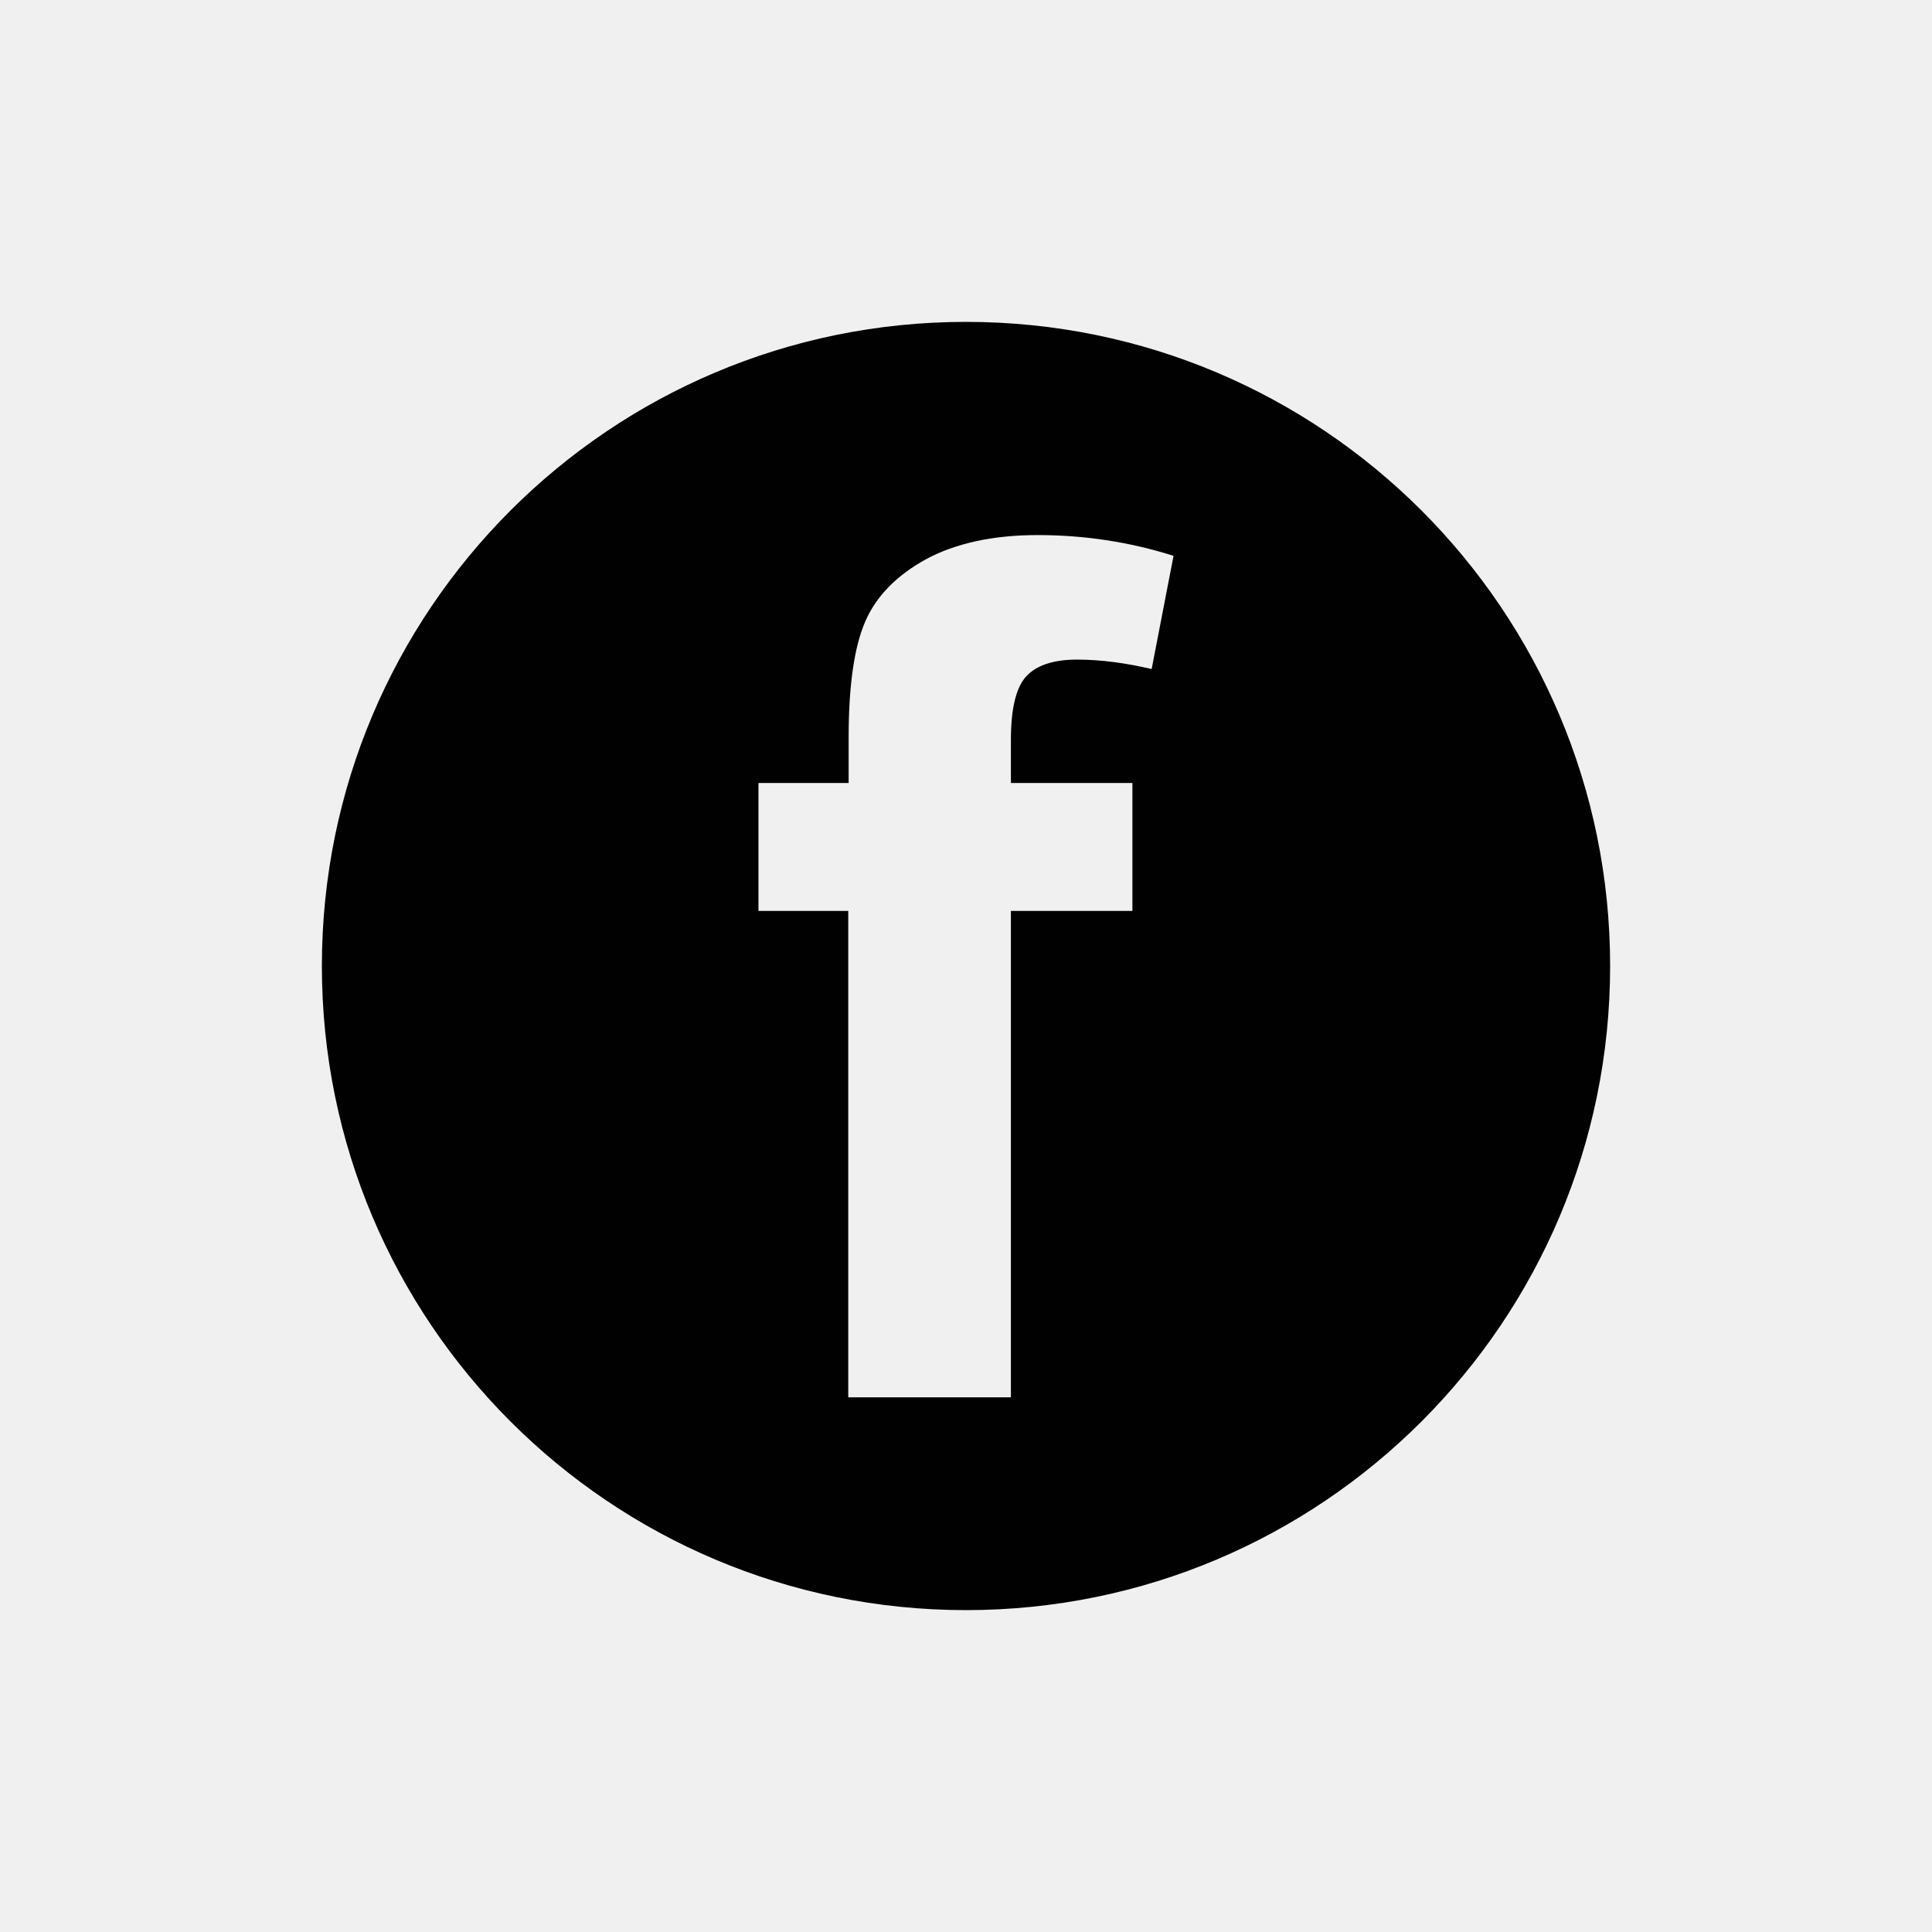
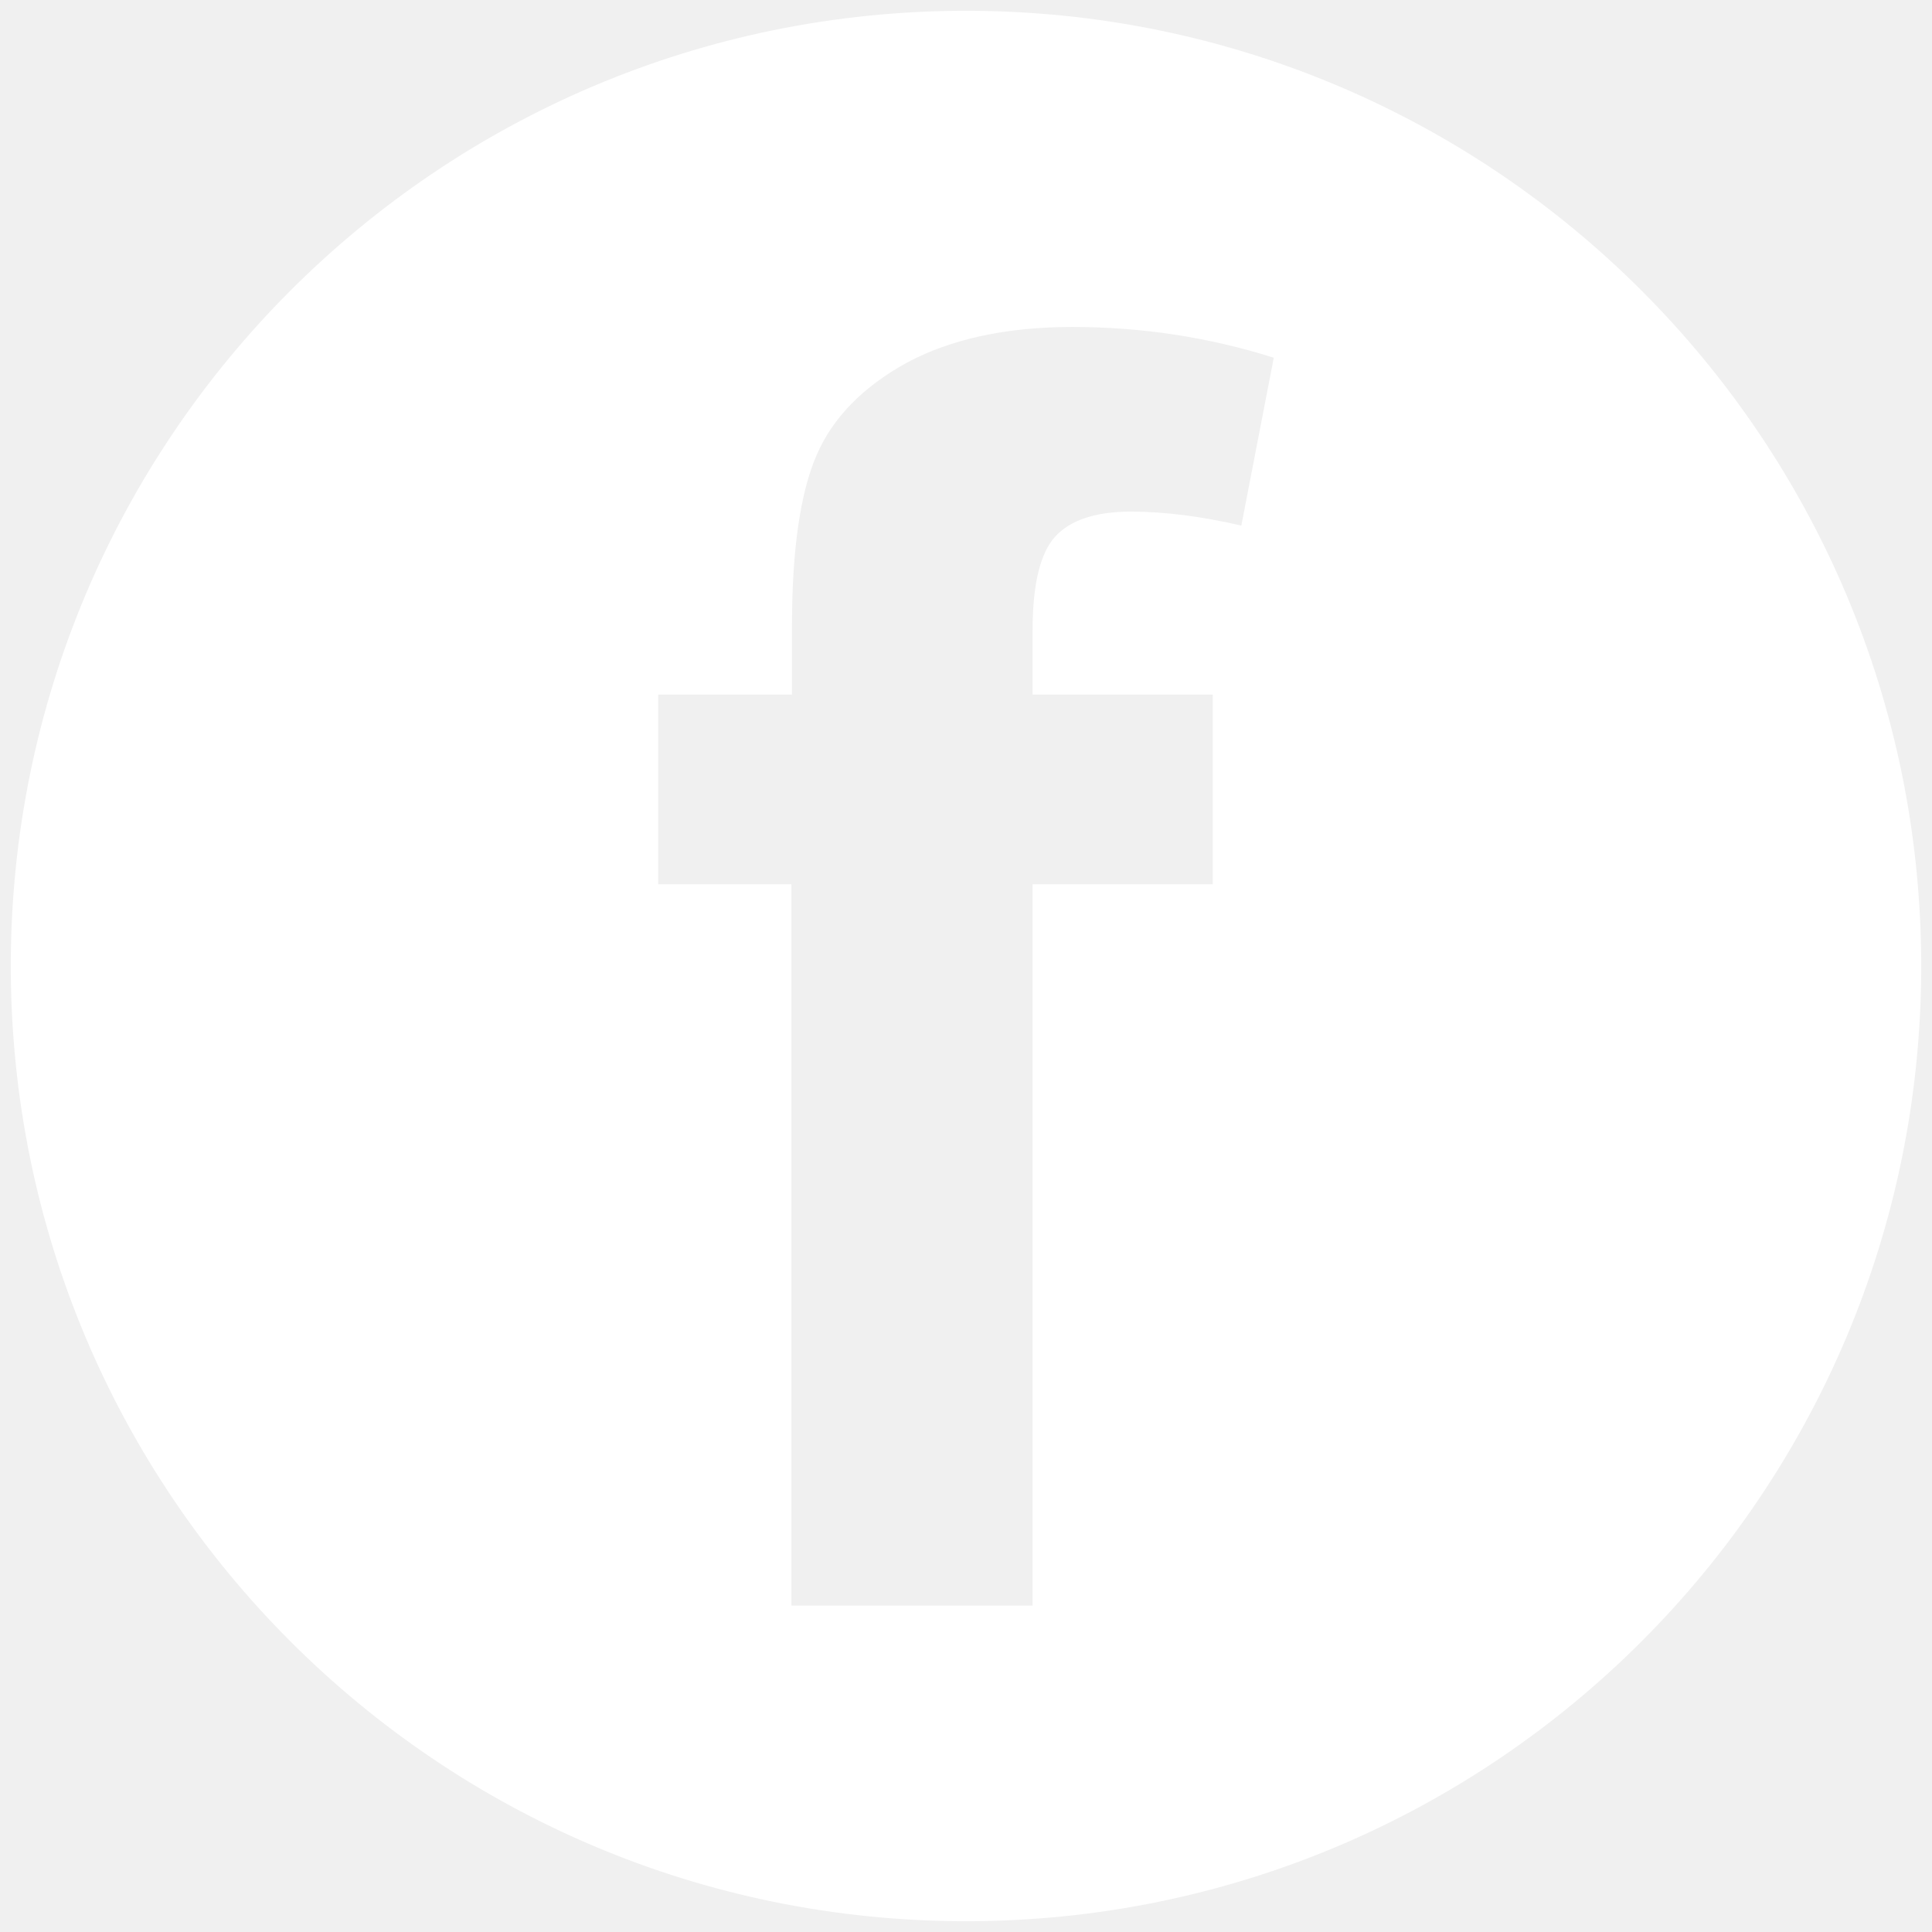
<svg xmlns="http://www.w3.org/2000/svg" id="Layer_1" style="enable-background:new 0 0 512 512;" version="1.1" viewBox="0 0 512 512" xml:space="preserve">
-   <style type="text/css">
+   <defs id="defs8" />
+   <style type="text/css" id="style3">
	.st0{fill:#010101;}
</style>
-   <path class="st0" d="M256,85.3c-94.3,0-170.7,76.4-170.7,170.7S161.7,426.7,256,426.7c94.3,0,170.7-76.4,170.7-170.7  S350.3,85.3,256,85.3z M305.2,177.3c-6.9-1.6-13.4-2.5-19.8-2.5c-6.2,0-10.7,1.5-13.4,4.4c-2.7,2.9-4.1,8.5-4.1,16.8v11.5h32.2v33.9  h-32.2v128.9h-43.1V241.4H201v-33.9h23.9v-12.2c0-13.7,1.5-23.9,4.4-30.6c2.9-6.7,8.3-12.2,16.1-16.5c7.8-4.2,17.7-6.4,29.6-6.4  c12.3,0,24.3,1.8,36,5.5L305.2,177.3z" id="XMLID_42_" />
+   <path class="st0" d="M 256,2.859 C 116.157,2.859 2.859,116.157 2.859,256 2.859,395.843 116.157,509.141 256,509.141 395.843,509.141 509.141,395.843 509.141,256 509.141,116.157 395.843,2.859 256,2.859 Z m 72.961,136.432 c -10.232,-2.373 -19.872,-3.707 -29.363,-3.707 -9.194,0 -15.868,2.224 -19.872,6.525 -4.004,4.301 -6.08,12.605 -6.08,24.914 l 0,17.054 47.751,0 0,50.272 -47.751,0 0,191.153 -63.915,0 0,-191.153 -35.294,0 0,-50.272 35.443,0 0,-18.092 c 0,-20.317 2.224,-35.443 6.525,-45.378 4.301,-9.936 12.309,-18.092 23.876,-24.469 11.567,-6.228 26.248,-9.491 43.896,-9.491 18.24,0 36.036,2.669 53.386,8.156 l -8.601,44.489 z" id="XMLID_42_" style="fill:#ffffff" />
</svg>
